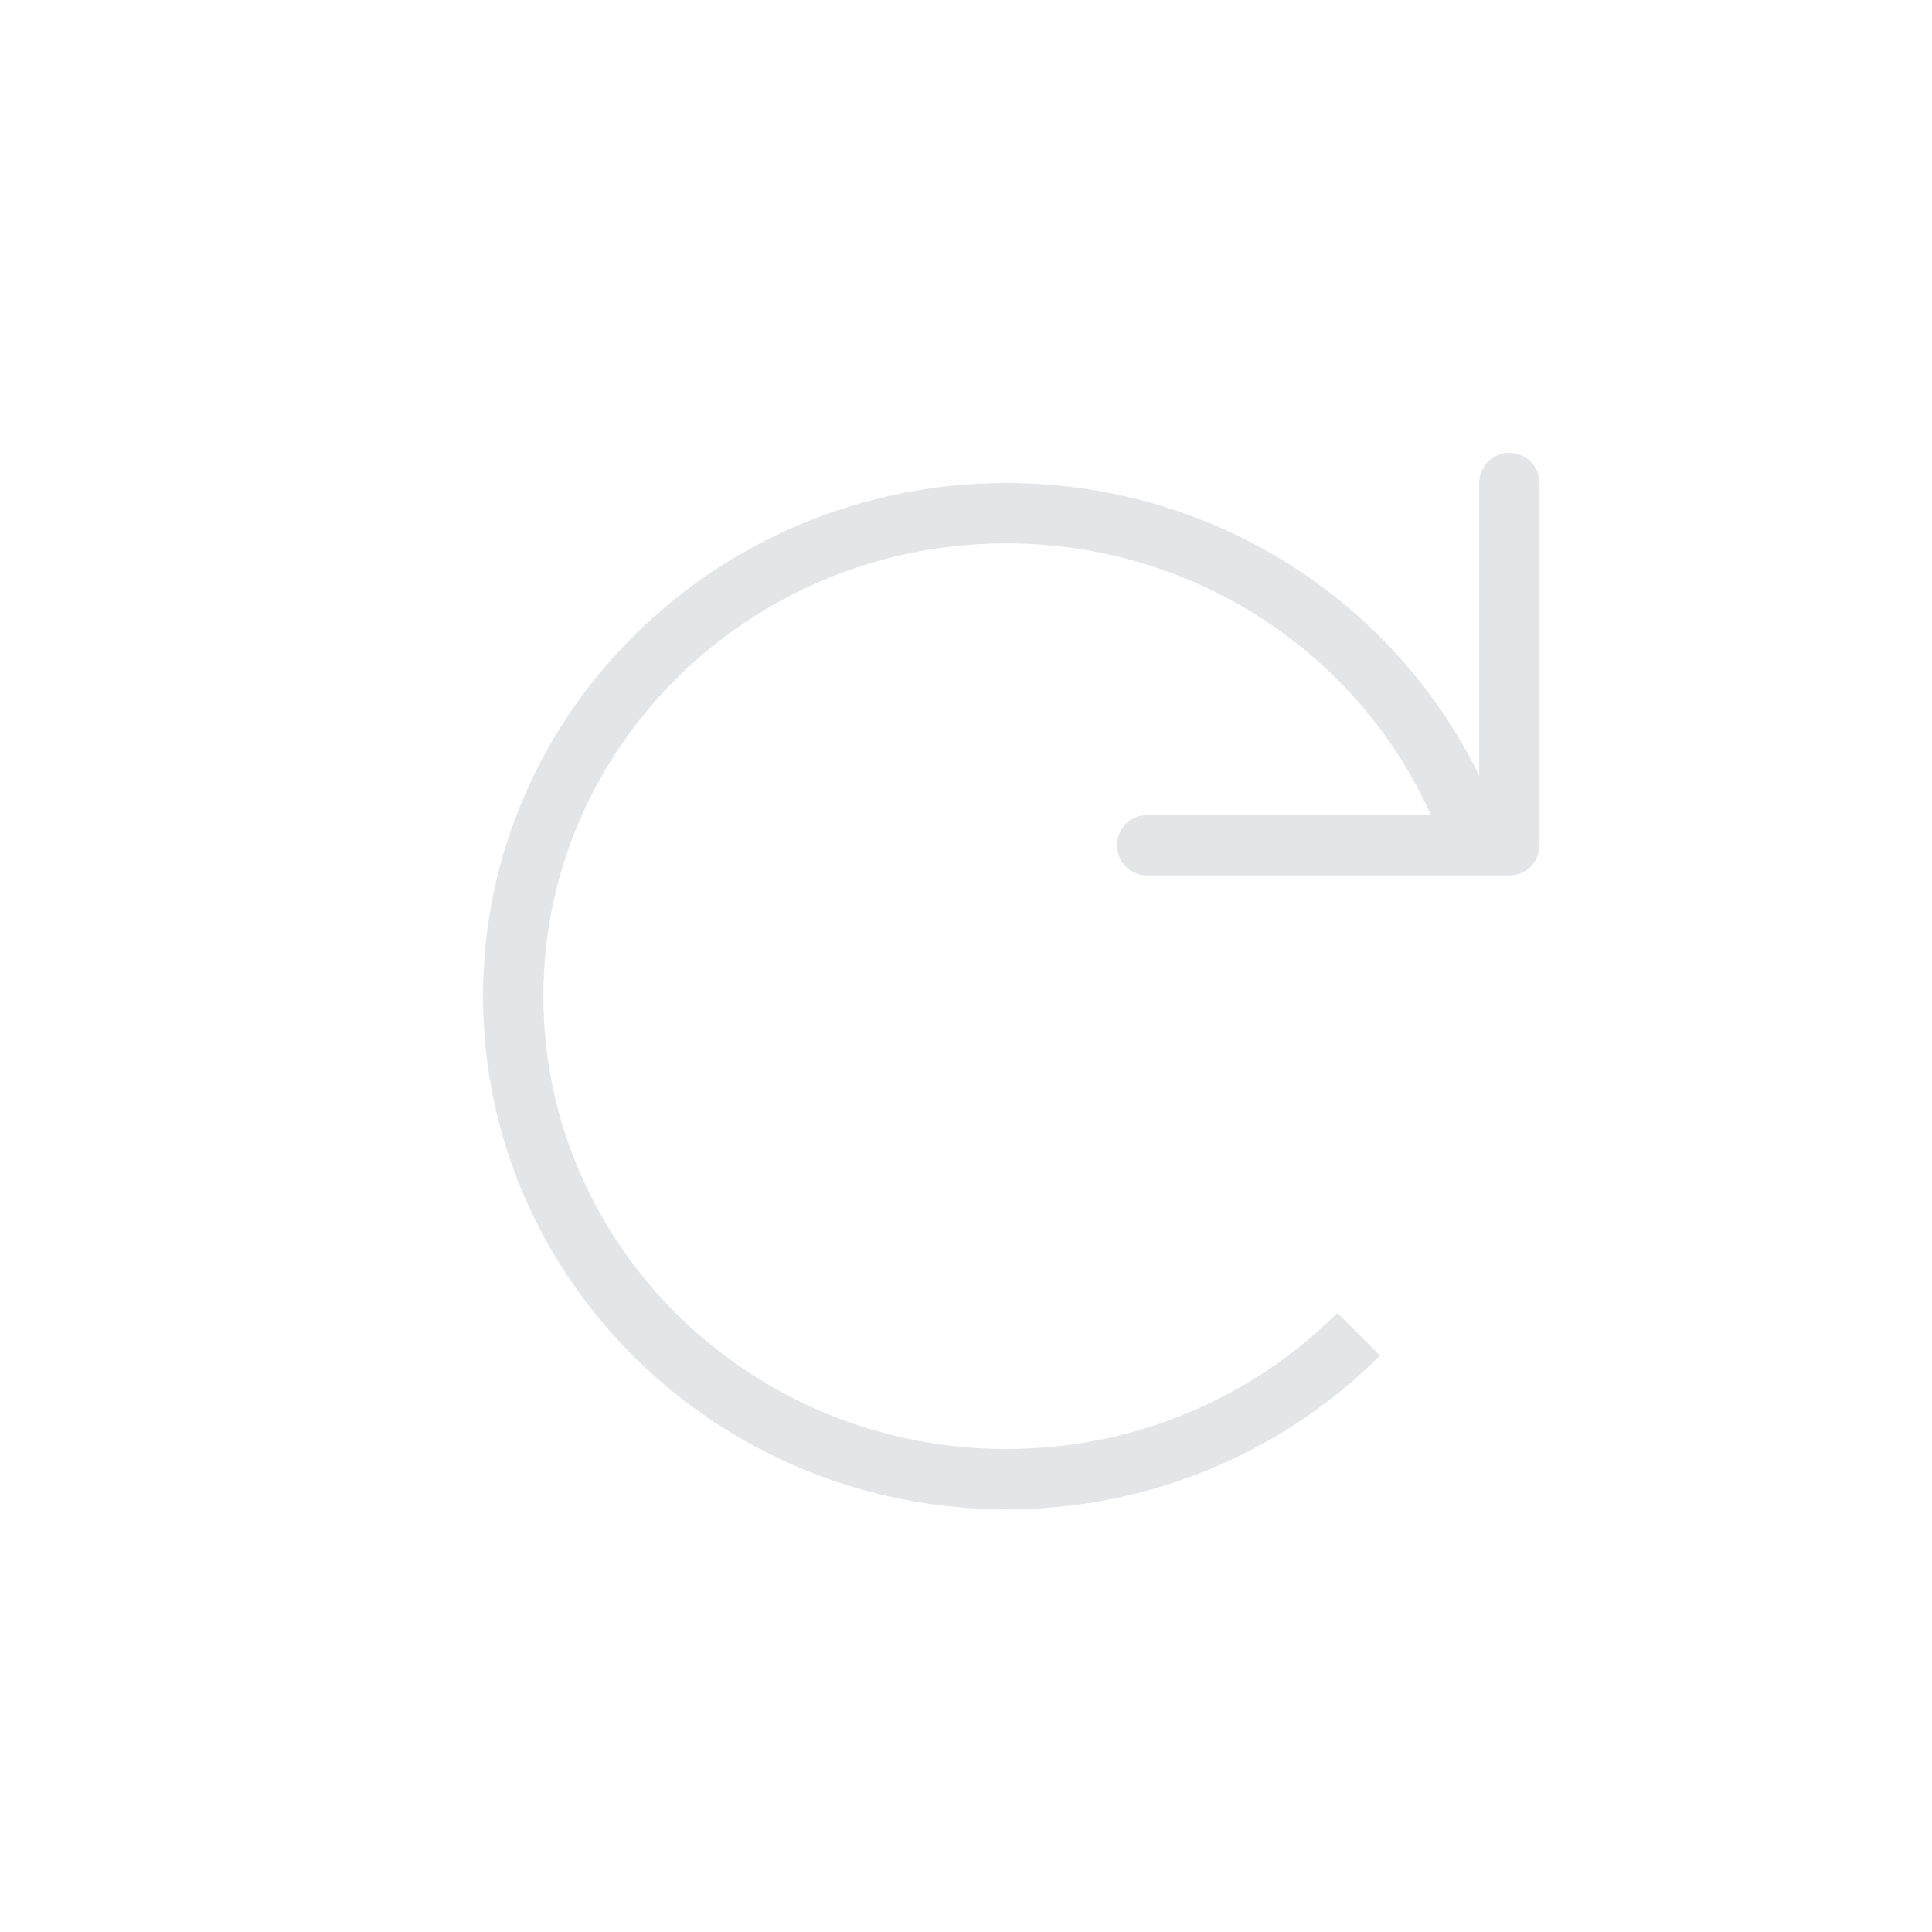
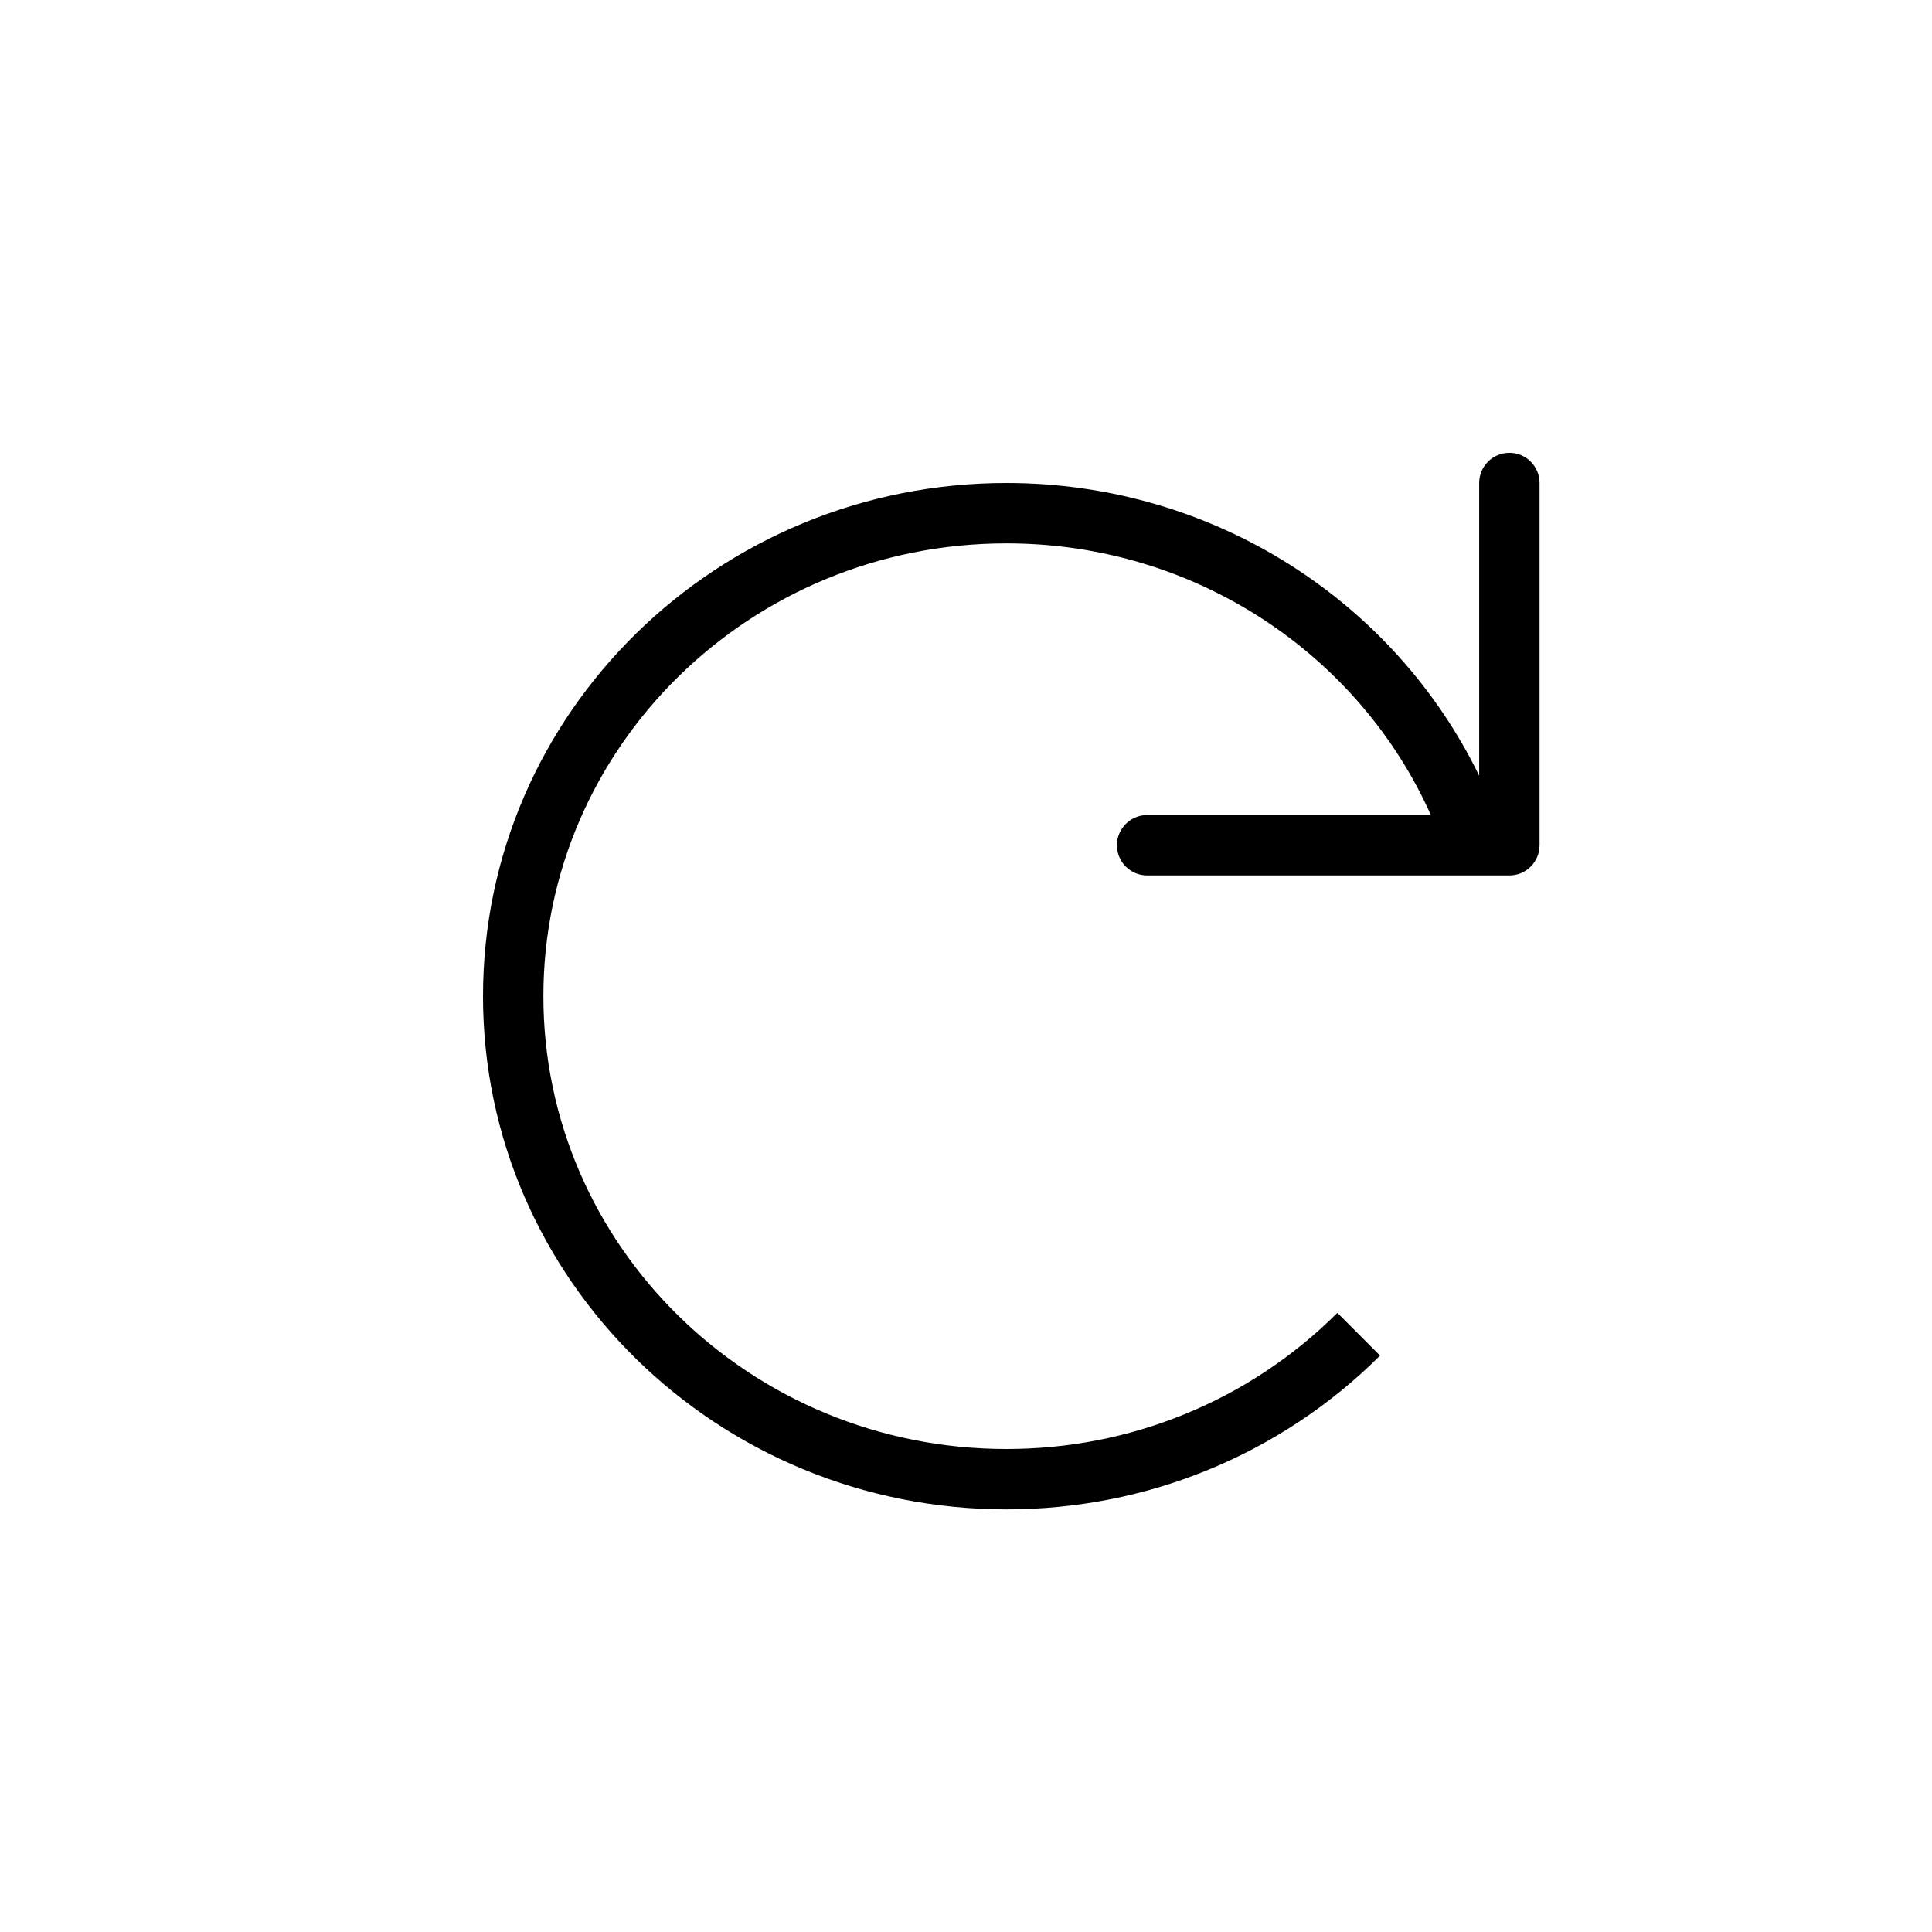
<svg xmlns="http://www.w3.org/2000/svg" width="32" height="32" viewBox="0 0 32 32" fill="none">
-   <path fill-rule="evenodd" clip-rule="evenodd" d="M25.5 8C25.5 7.724 25.276 7.5 25 7.5C24.724 7.5 24.5 7.724 24.5 8V12.849C23.105 9.978 20.12 8 16.669 8C11.891 8 8 11.796 8 16.5C8 21.204 11.891 25 16.669 25C17.836 25 18.951 24.774 19.968 24.363C21.062 23.921 22.043 23.267 22.858 22.453L22.151 21.745C21.43 22.465 20.562 23.045 19.594 23.435C18.694 23.799 17.706 24 16.669 24C12.424 24 9 20.632 9 16.5C9 12.368 12.424 9 16.669 9C19.818 9 22.518 10.855 23.7 13.5H19C18.724 13.5 18.5 13.724 18.5 14C18.5 14.276 18.724 14.5 19 14.5H25C25.276 14.5 25.5 14.276 25.5 14V8Z" fill="#E4E5E6" />
+   <path fill-rule="evenodd" clip-rule="evenodd" d="M25.5 8C25.5 7.724 25.276 7.5 25 7.5C24.724 7.5 24.5 7.724 24.5 8V12.849C23.105 9.978 20.12 8 16.669 8C11.891 8 8 11.796 8 16.5C8 21.204 11.891 25 16.669 25C17.836 25 18.951 24.774 19.968 24.363C21.062 23.921 22.043 23.267 22.858 22.453L22.151 21.745C21.43 22.465 20.562 23.045 19.594 23.435C18.694 23.799 17.706 24 16.669 24C12.424 24 9 20.632 9 16.5C9 12.368 12.424 9 16.669 9C19.818 9 22.518 10.855 23.7 13.5H19C18.724 13.5 18.5 13.724 18.5 14C18.5 14.276 18.724 14.5 19 14.5H25C25.276 14.5 25.5 14.276 25.5 14V8Z" fill="currentColor" />
</svg>
